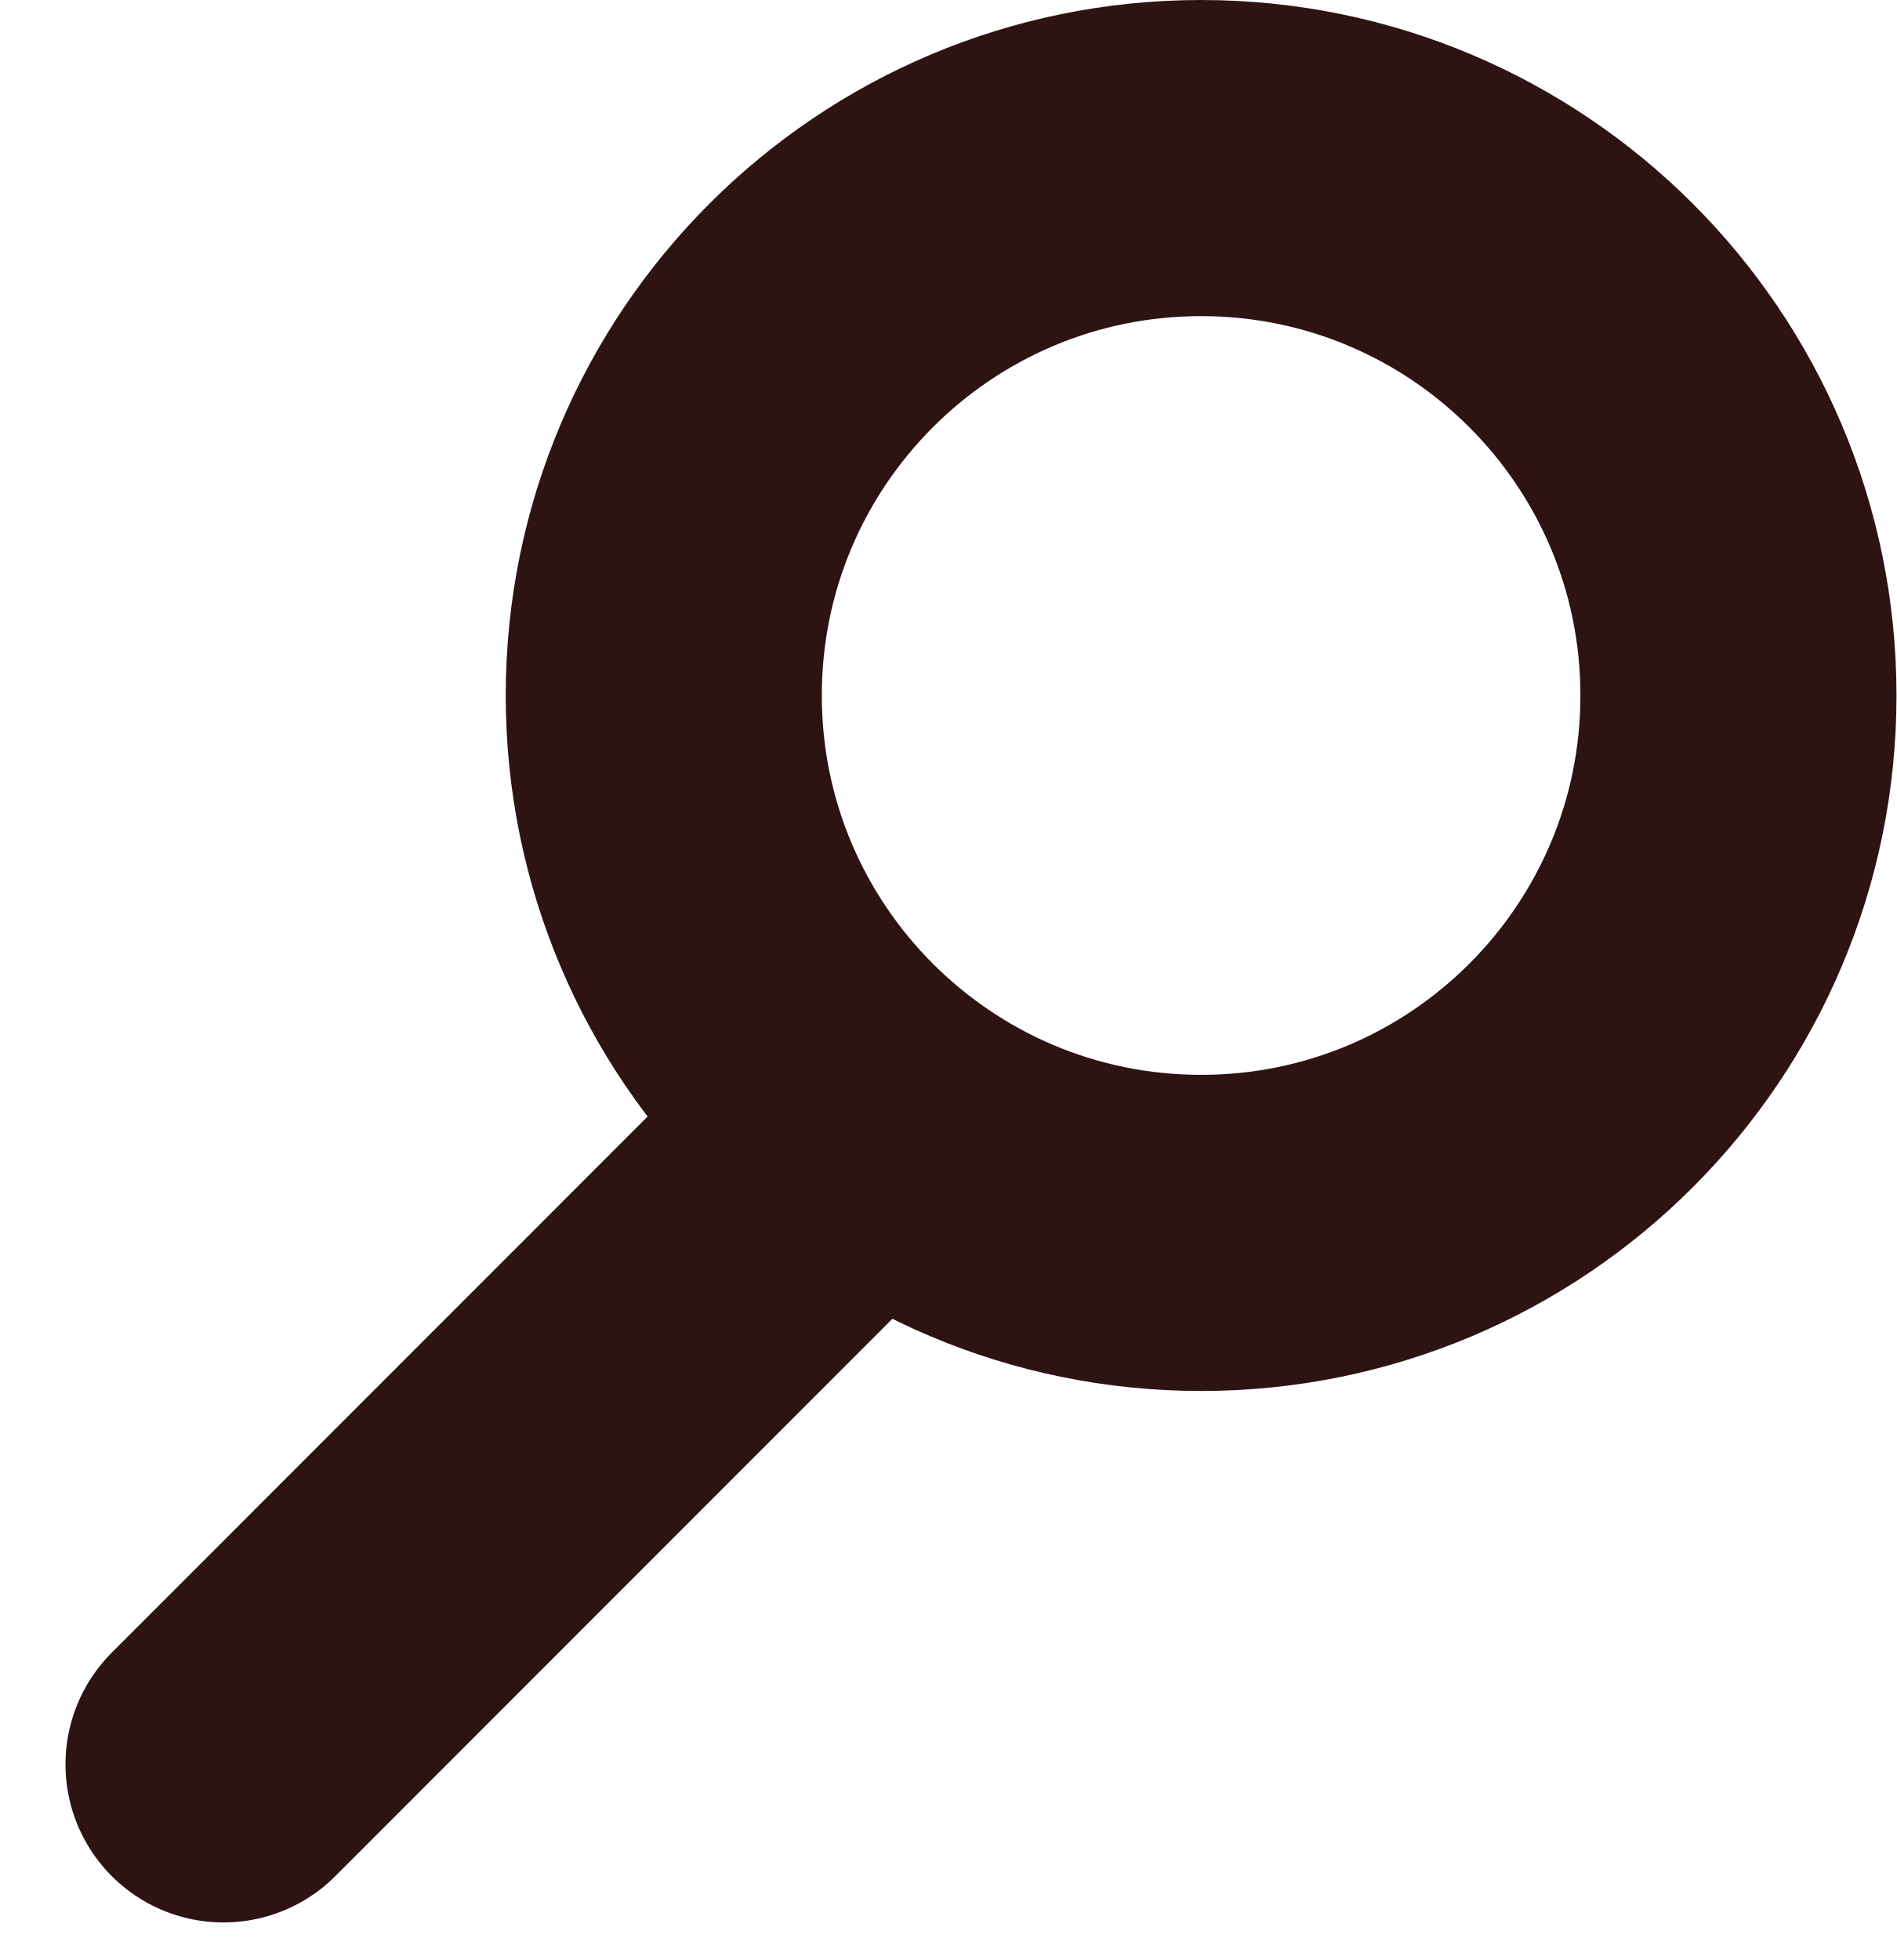
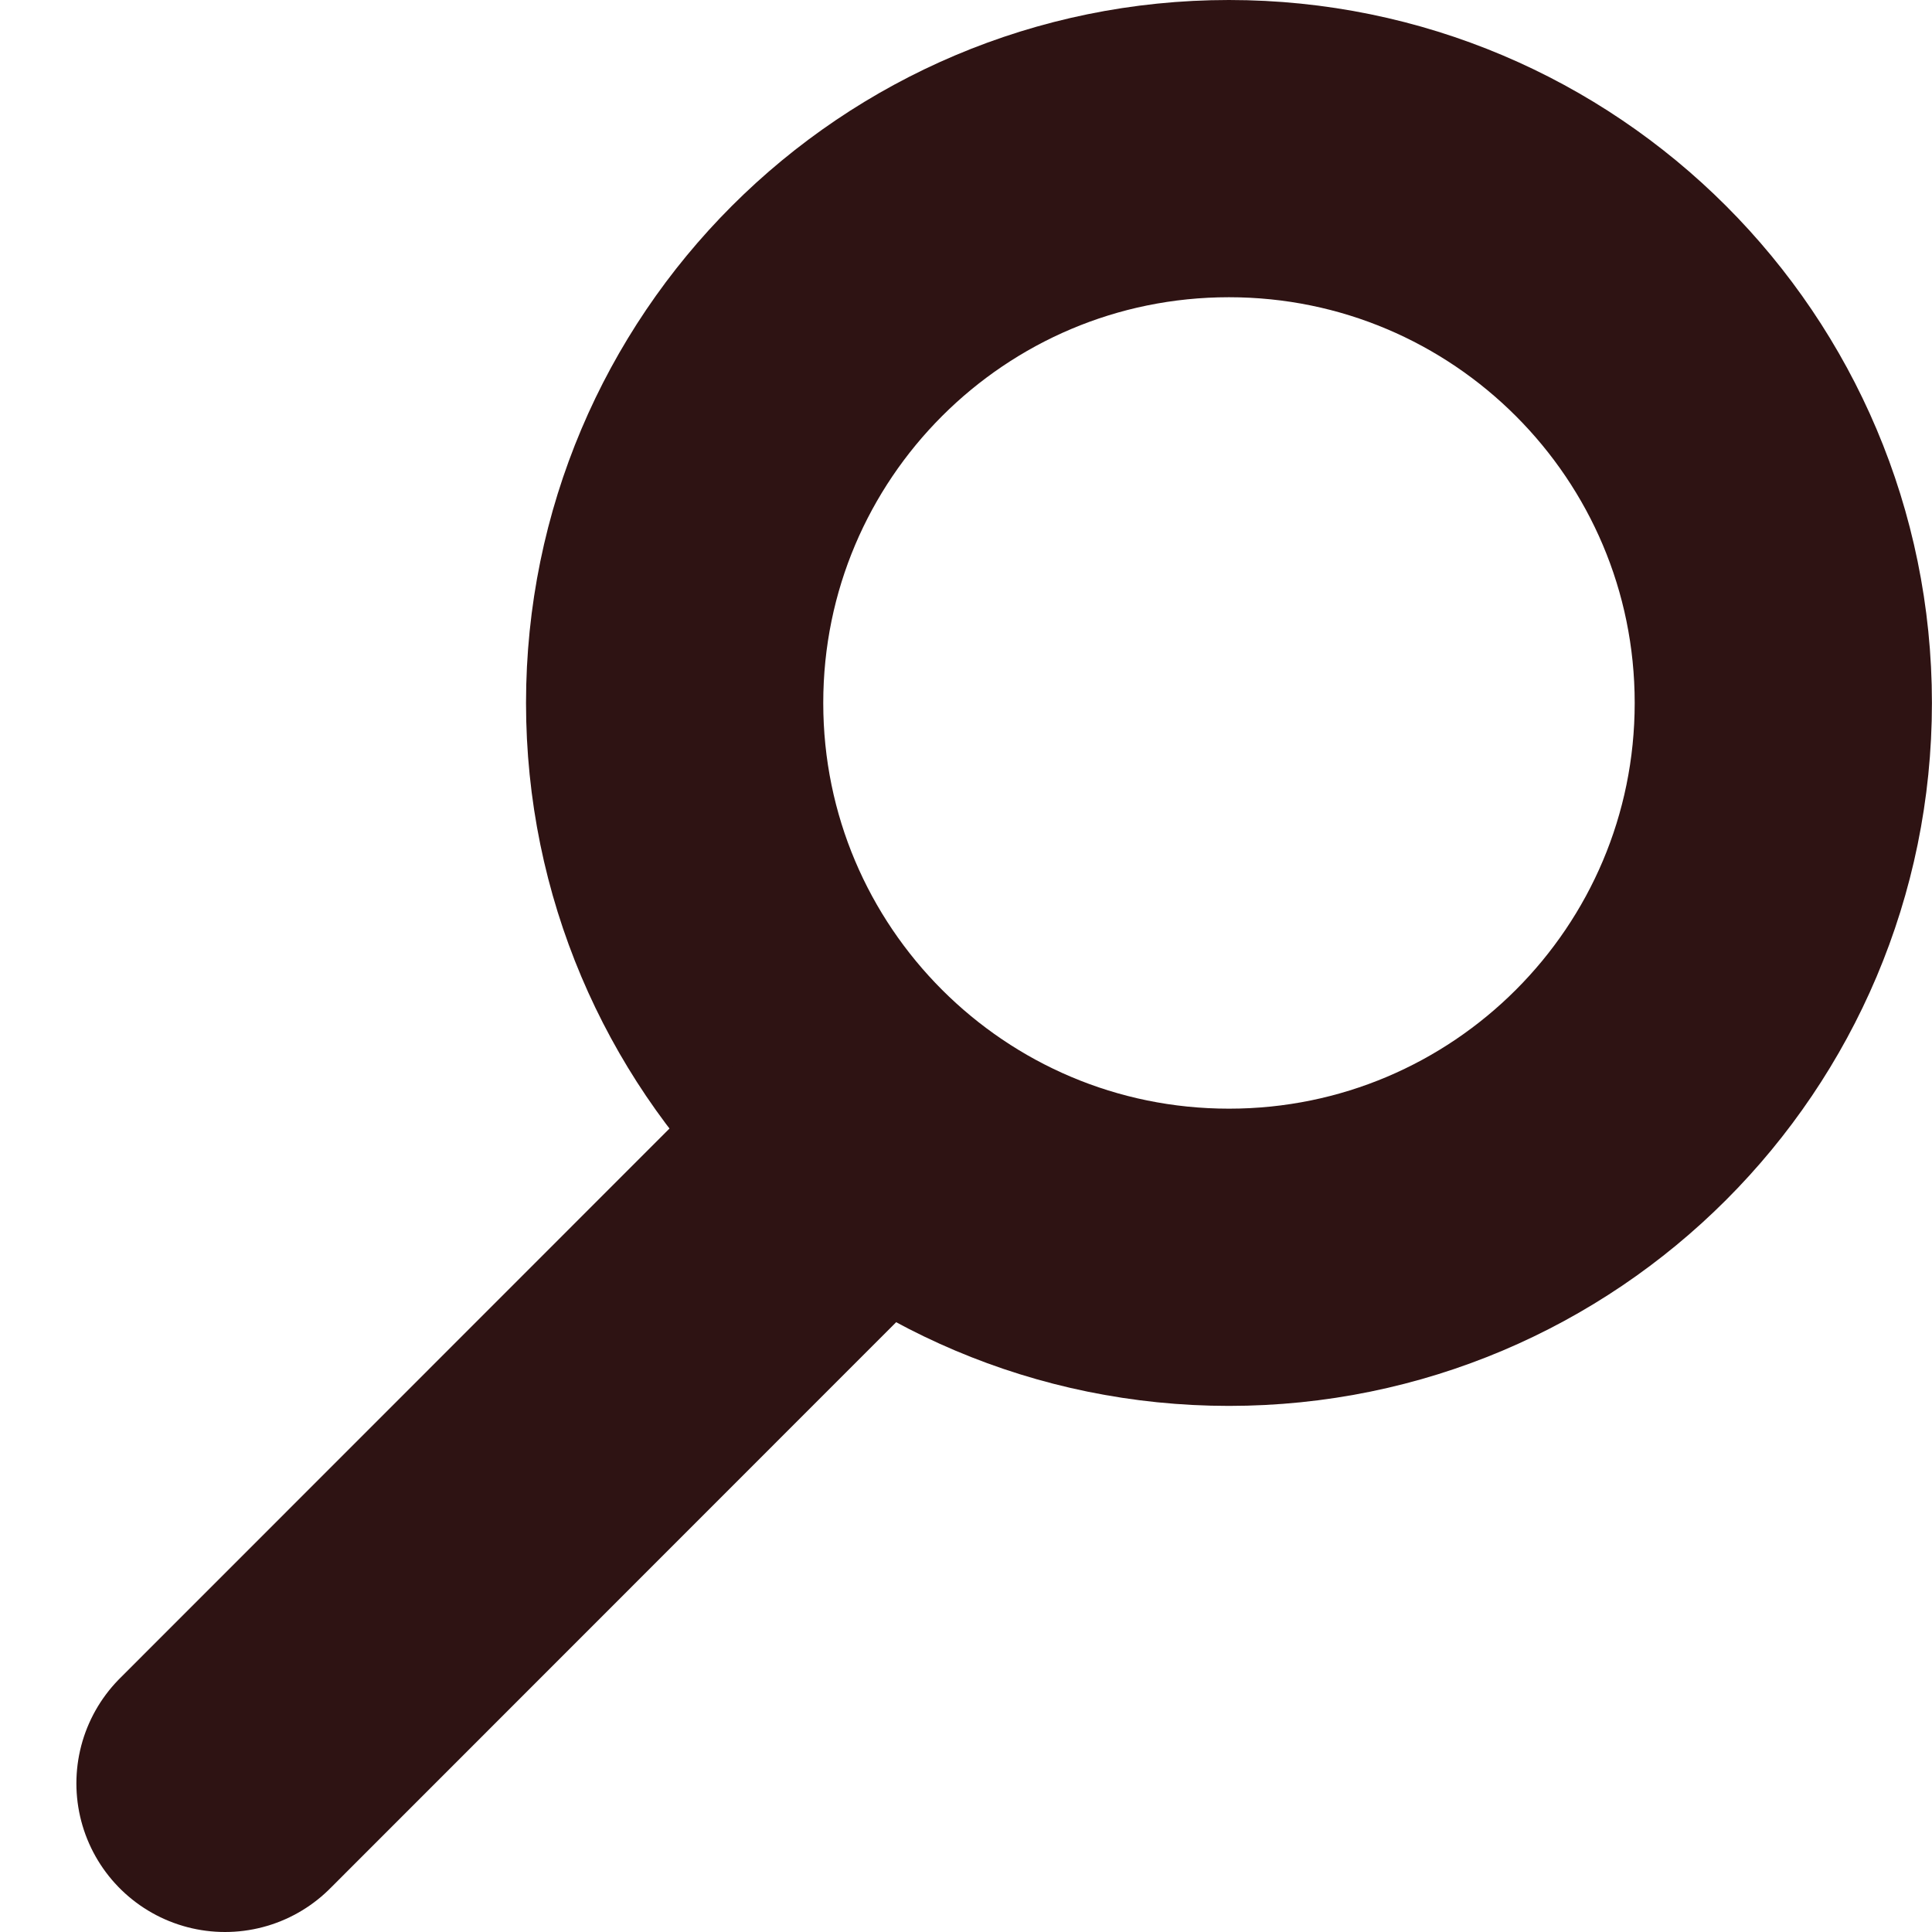
- <svg xmlns="http://www.w3.org/2000/svg" width="30" height="31" viewBox="0 0 30 31" fill="none">
-   <circle cx="19" cy="11" r="8.5" stroke="#2E1313" stroke-width="5" />
-   <line x1="12.877" y1="18.562" x2="3.536" y2="27.906" stroke="#2E1313" stroke-width="5" stroke-linecap="round" />
+ <svg xmlns="http://www.w3.org/2000/svg" width="26" height="26" viewBox="0 0 26 26" fill="none">
+   <circle cx="16.539" cy="9.46" r="7.46" stroke="#2E1313" stroke-width="4" />
+   <line x1="11.273" y1="15.752" x2="3.028" y2="24" stroke="#2E1313" stroke-width="4" stroke-linecap="round" />
</svg>
